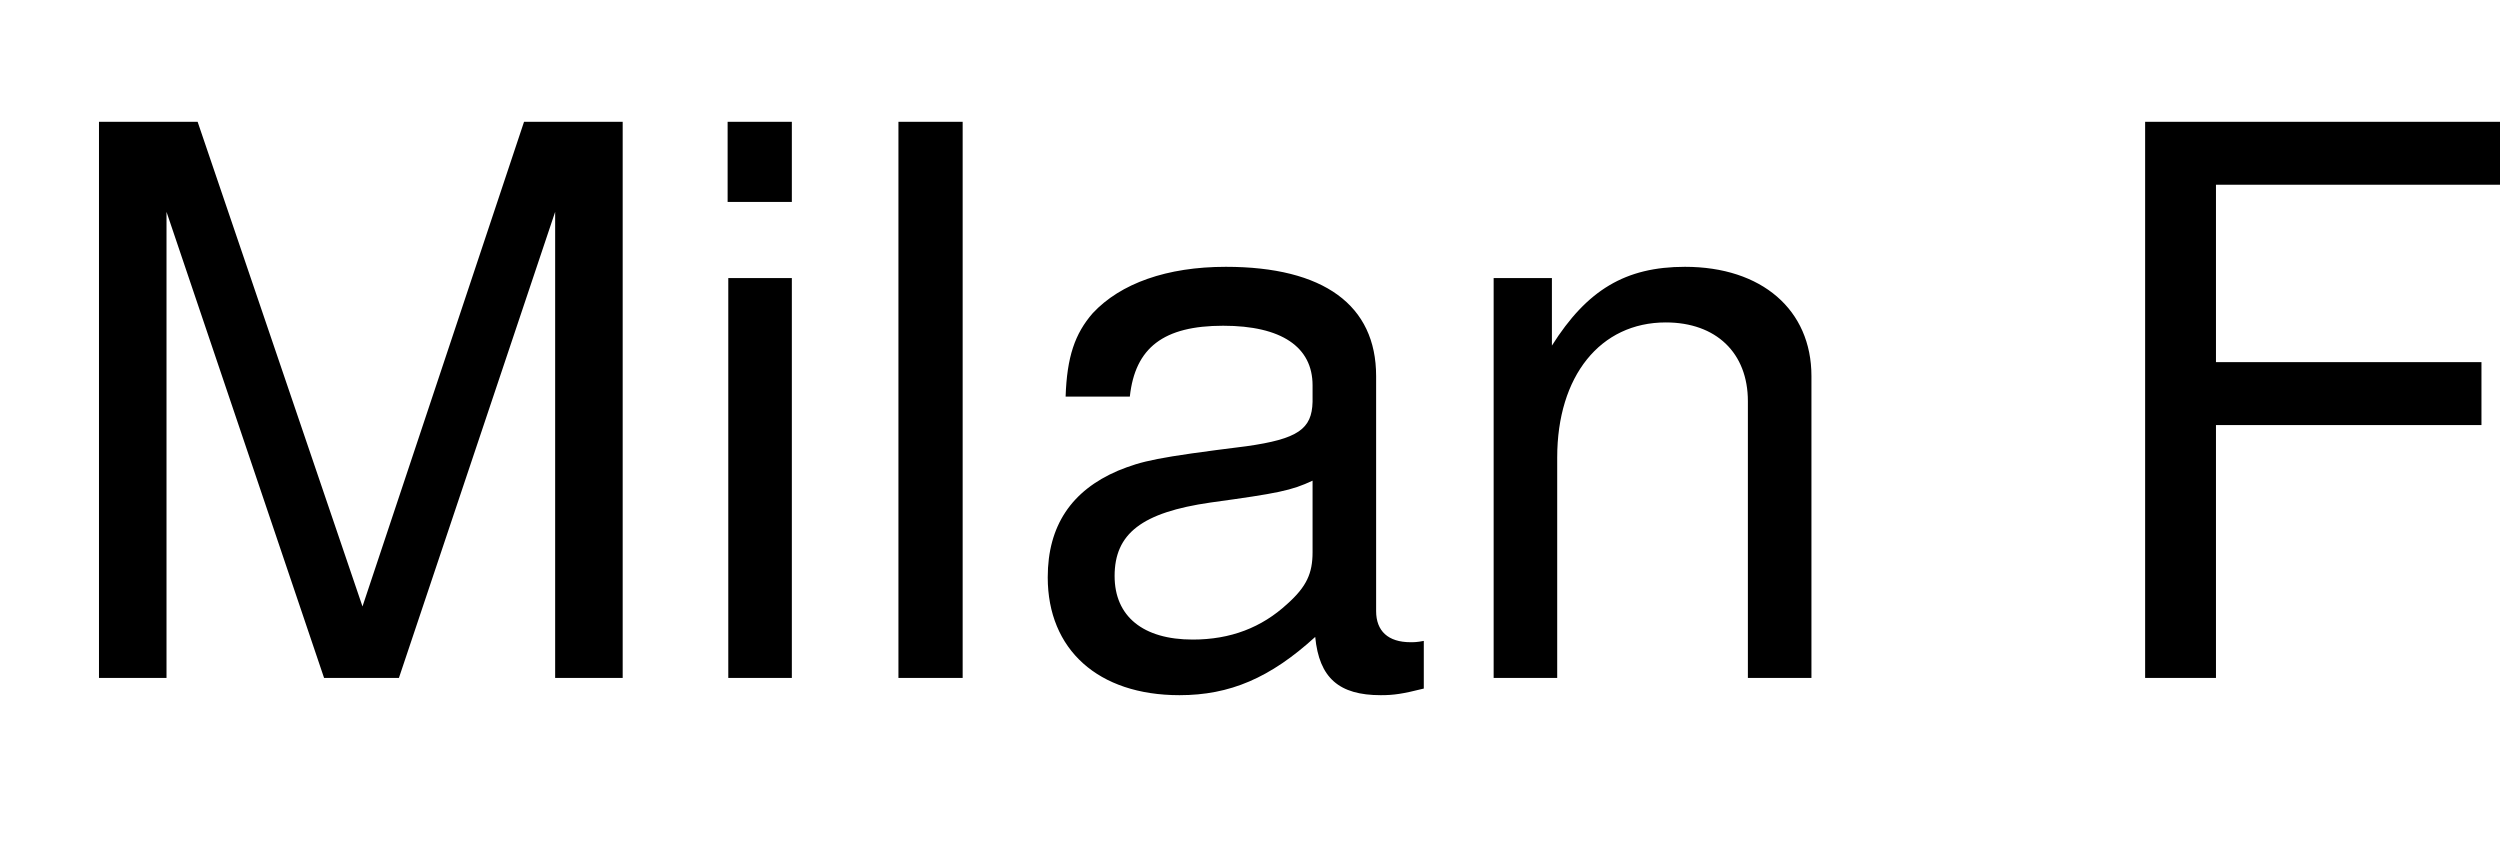
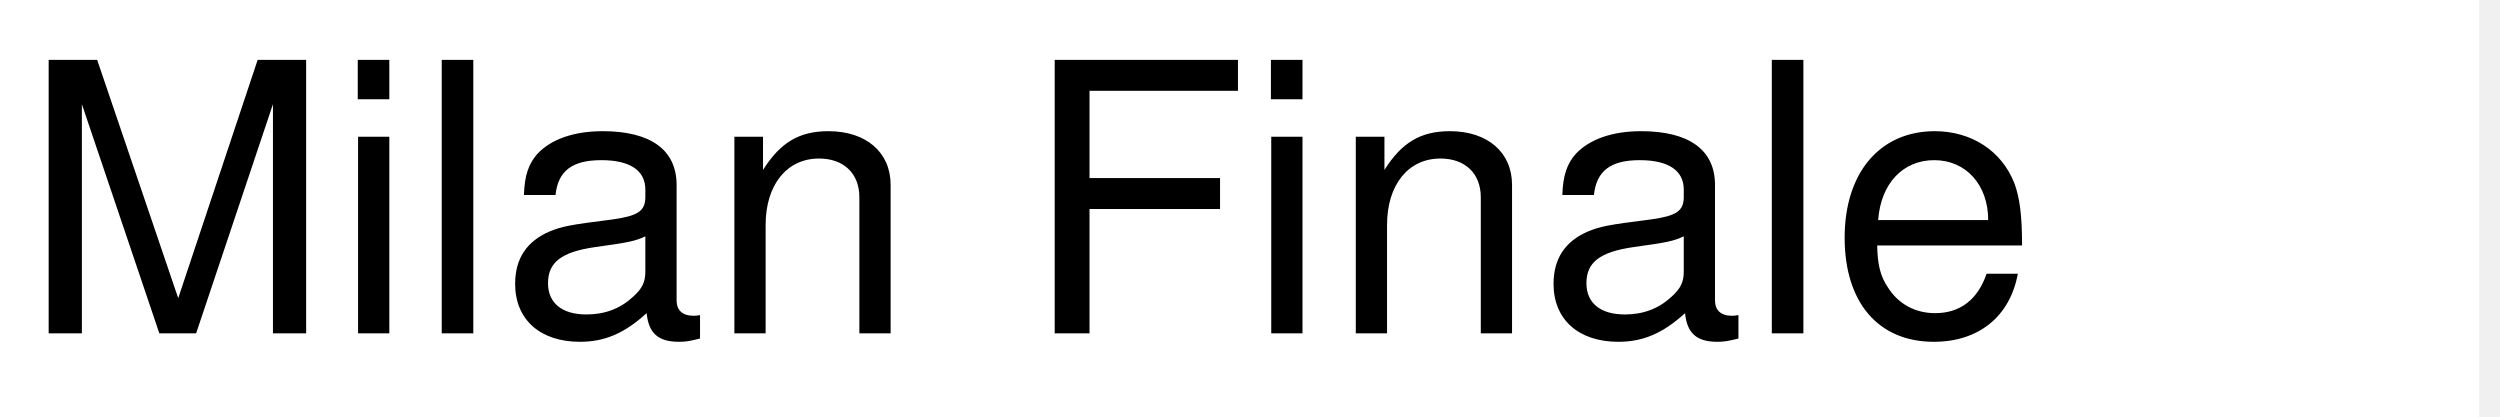
- <svg xmlns="http://www.w3.org/2000/svg" width="59" height="20">
+ <svg xmlns="http://www.w3.org/2000/svg" width="120" height="20">
  <g>
    <rect fill="#fff" id="canvas_background" height="22" width="120" y="-1" x="-1" />
    <g display="none" overflow="visible" y="0" x="0" height="100%" width="100%" id="canvasGrid">
      <rect fill="url(#gridpattern)" stroke-width="0" y="0" x="0" height="100%" width="100%" />
    </g>
  </g>
  <g>
    <text xml:space="preserve" text-anchor="start" font-family="Helvetica, Arial, sans-serif" font-size="18" id="svg_1" y="16" x="0.992" stroke-width="0" stroke="#000" fill="#000000">Milan Finale</text>
  </g>
</svg>
